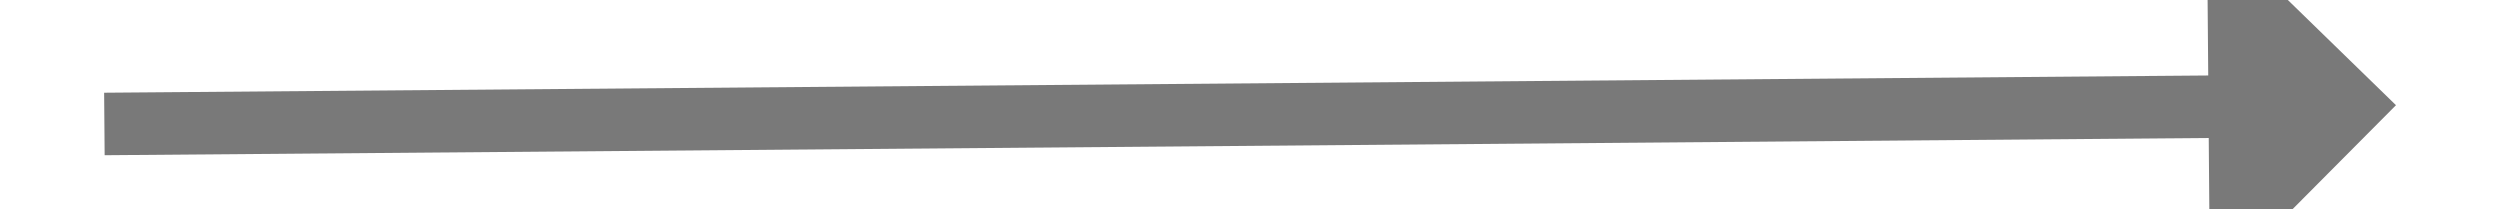
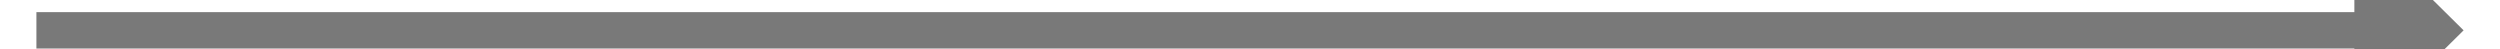
- <svg xmlns="http://www.w3.org/2000/svg" version="1.1" width="120px" height="10px" preserveAspectRatio="xMinYMid meet" viewBox="810 419  120 8">
-   <g transform="matrix(-0.01745241 -0.9998477 0.9998477 -0.01745241 462.248 1300.25 )">
-     <path d="M 860.6 469  L 869.5 478  L 878.4 469  L 860.6 469  Z " fill-rule="nonzero" fill="#797979" stroke="none" transform="matrix(0.9999571 0.009258862 -0.009258862 0.9999571 3.953769 -8.032449 )" />
-     <path d="M 869.5 368  L 869.5 471  " stroke-width="3" stroke="#797979" fill="none" transform="matrix(0.9999571 0.009258862 -0.009258862 0.9999571 3.953769 -8.032449 )" />
+ <svg xmlns="http://www.w3.org/2000/svg" version="1.1" width="206px" height="4px" preserveAspectRatio="xMinYMid meet" viewBox="760 377  206 2">
+   <g transform="matrix(0 -1 1 0 485 1241 )">
+     <path d="M 853.6 469  L 862.5 478  L 871.4 469  L 853.6 469  Z " fill-rule="nonzero" fill="#797979" stroke="none" />
+     <path d="M 862.5 278  L 862.5 471  " stroke-width="3" stroke="#797979" fill="none" />
  </g>
</svg>
